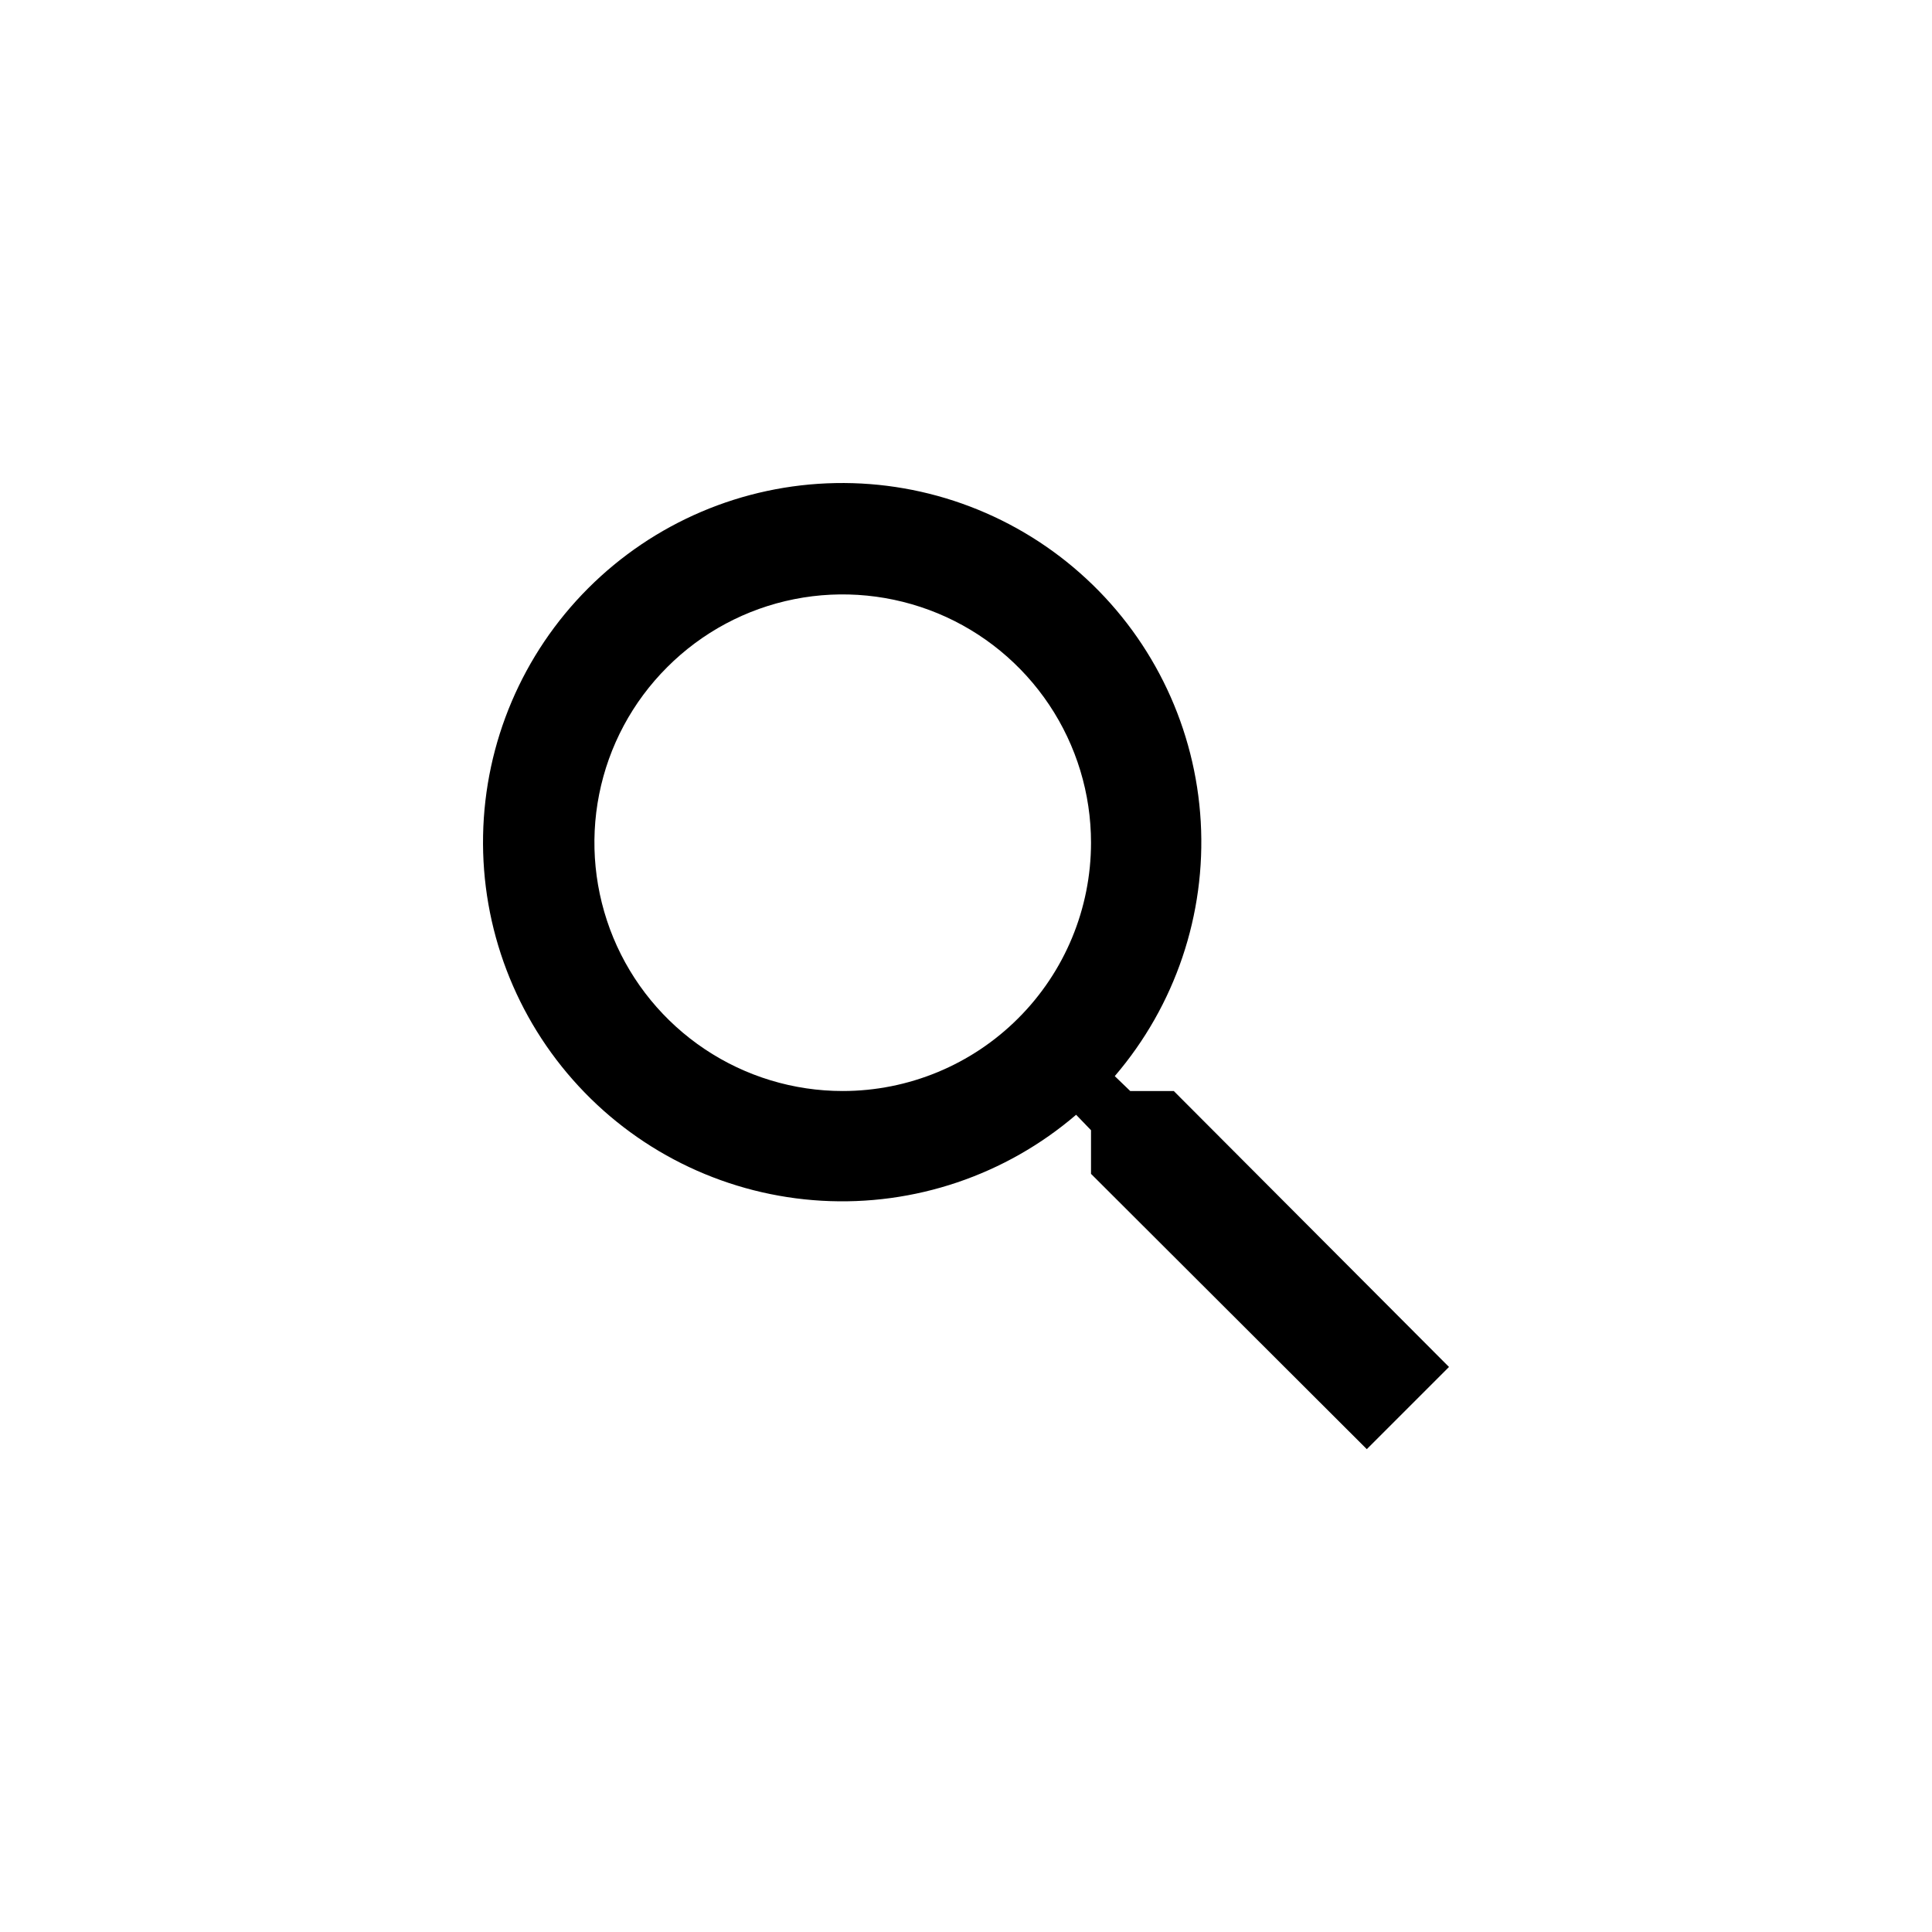
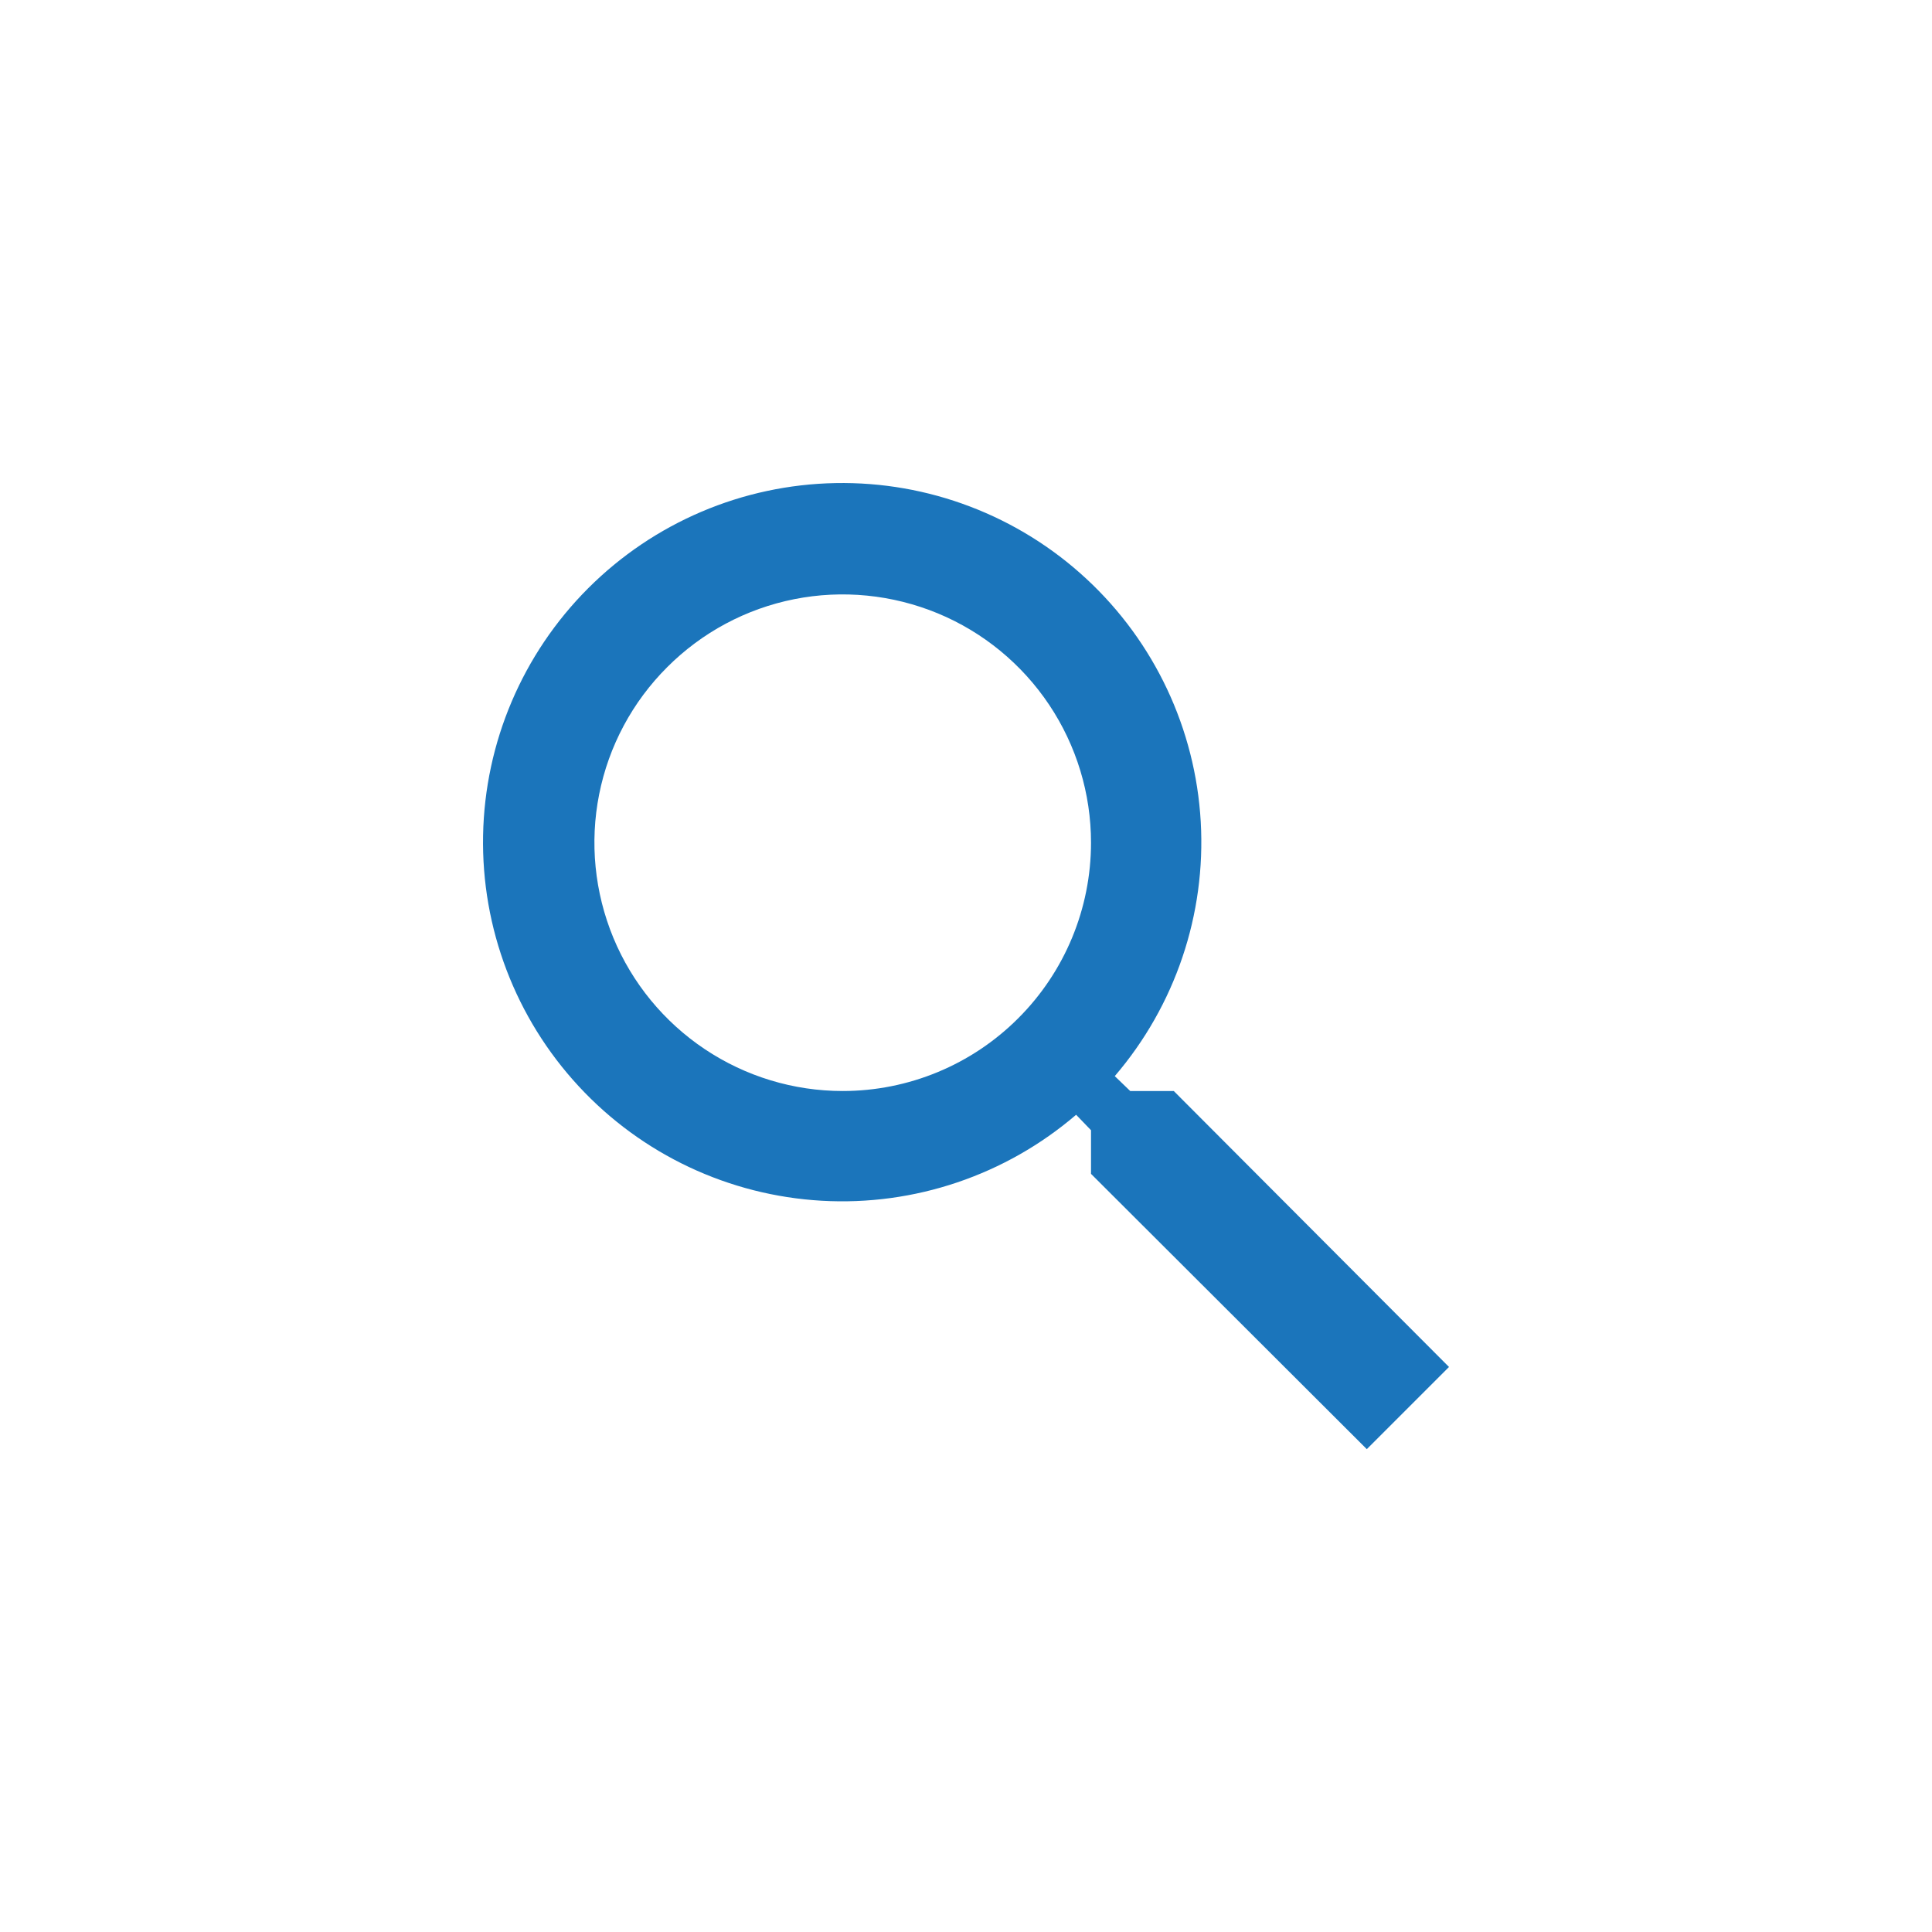
<svg xmlns="http://www.w3.org/2000/svg" width="24" height="24" viewBox="0 0 24 24" fill="none">
-   <path d="M14.581 13.553H14.04L13.848 13.368C14.599 12.492 14.982 11.359 14.916 10.207C14.85 9.055 14.341 7.973 13.494 7.189C12.648 6.405 11.531 5.979 10.377 6.001C9.223 6.023 8.123 6.491 7.307 7.307C6.491 8.123 6.023 9.223 6.001 10.377C5.979 11.531 6.405 12.648 7.189 13.494C7.973 14.341 9.055 14.85 10.207 14.916C11.359 14.982 12.492 14.599 13.368 13.848L13.553 14.04V14.582L16.979 18.002L18 16.981L14.581 13.553ZM10.468 13.553C9.858 13.553 9.262 13.372 8.755 13.033C8.248 12.694 7.852 12.212 7.619 11.649C7.386 11.085 7.324 10.465 7.443 9.867C7.562 9.268 7.856 8.719 8.288 8.288C8.719 7.856 9.268 7.562 9.867 7.443C10.465 7.324 11.085 7.386 11.649 7.619C12.212 7.852 12.694 8.248 13.033 8.755C13.372 9.262 13.553 9.858 13.553 10.468C13.553 11.286 13.228 12.071 12.649 12.649C12.071 13.228 11.286 13.553 10.468 13.553Z" fill="black" />
+   <path d="M14.581 13.553H14.04L13.848 13.368C14.599 12.492 14.982 11.359 14.916 10.207C14.85 9.055 14.341 7.973 13.494 7.189C12.648 6.405 11.531 5.979 10.377 6.001C9.223 6.023 8.123 6.491 7.307 7.307C6.491 8.123 6.023 9.223 6.001 10.377C5.979 11.531 6.405 12.648 7.189 13.494C7.973 14.341 9.055 14.85 10.207 14.916C11.359 14.982 12.492 14.599 13.368 13.848L13.553 14.04V14.582L16.979 18.002L18 16.981L14.581 13.553ZM10.468 13.553C9.858 13.553 9.262 13.372 8.755 13.033C8.248 12.694 7.852 12.212 7.619 11.649C7.386 11.085 7.324 10.465 7.443 9.867C7.562 9.268 7.856 8.719 8.288 8.288C8.719 7.856 9.268 7.562 9.867 7.443C10.465 7.324 11.085 7.386 11.649 7.619C12.212 7.852 12.694 8.248 13.033 8.755C13.372 9.262 13.553 9.858 13.553 10.468C13.553 11.286 13.228 12.071 12.649 12.649C12.071 13.228 11.286 13.553 10.468 13.553Z" fill="#1B75BB" />
</svg>
